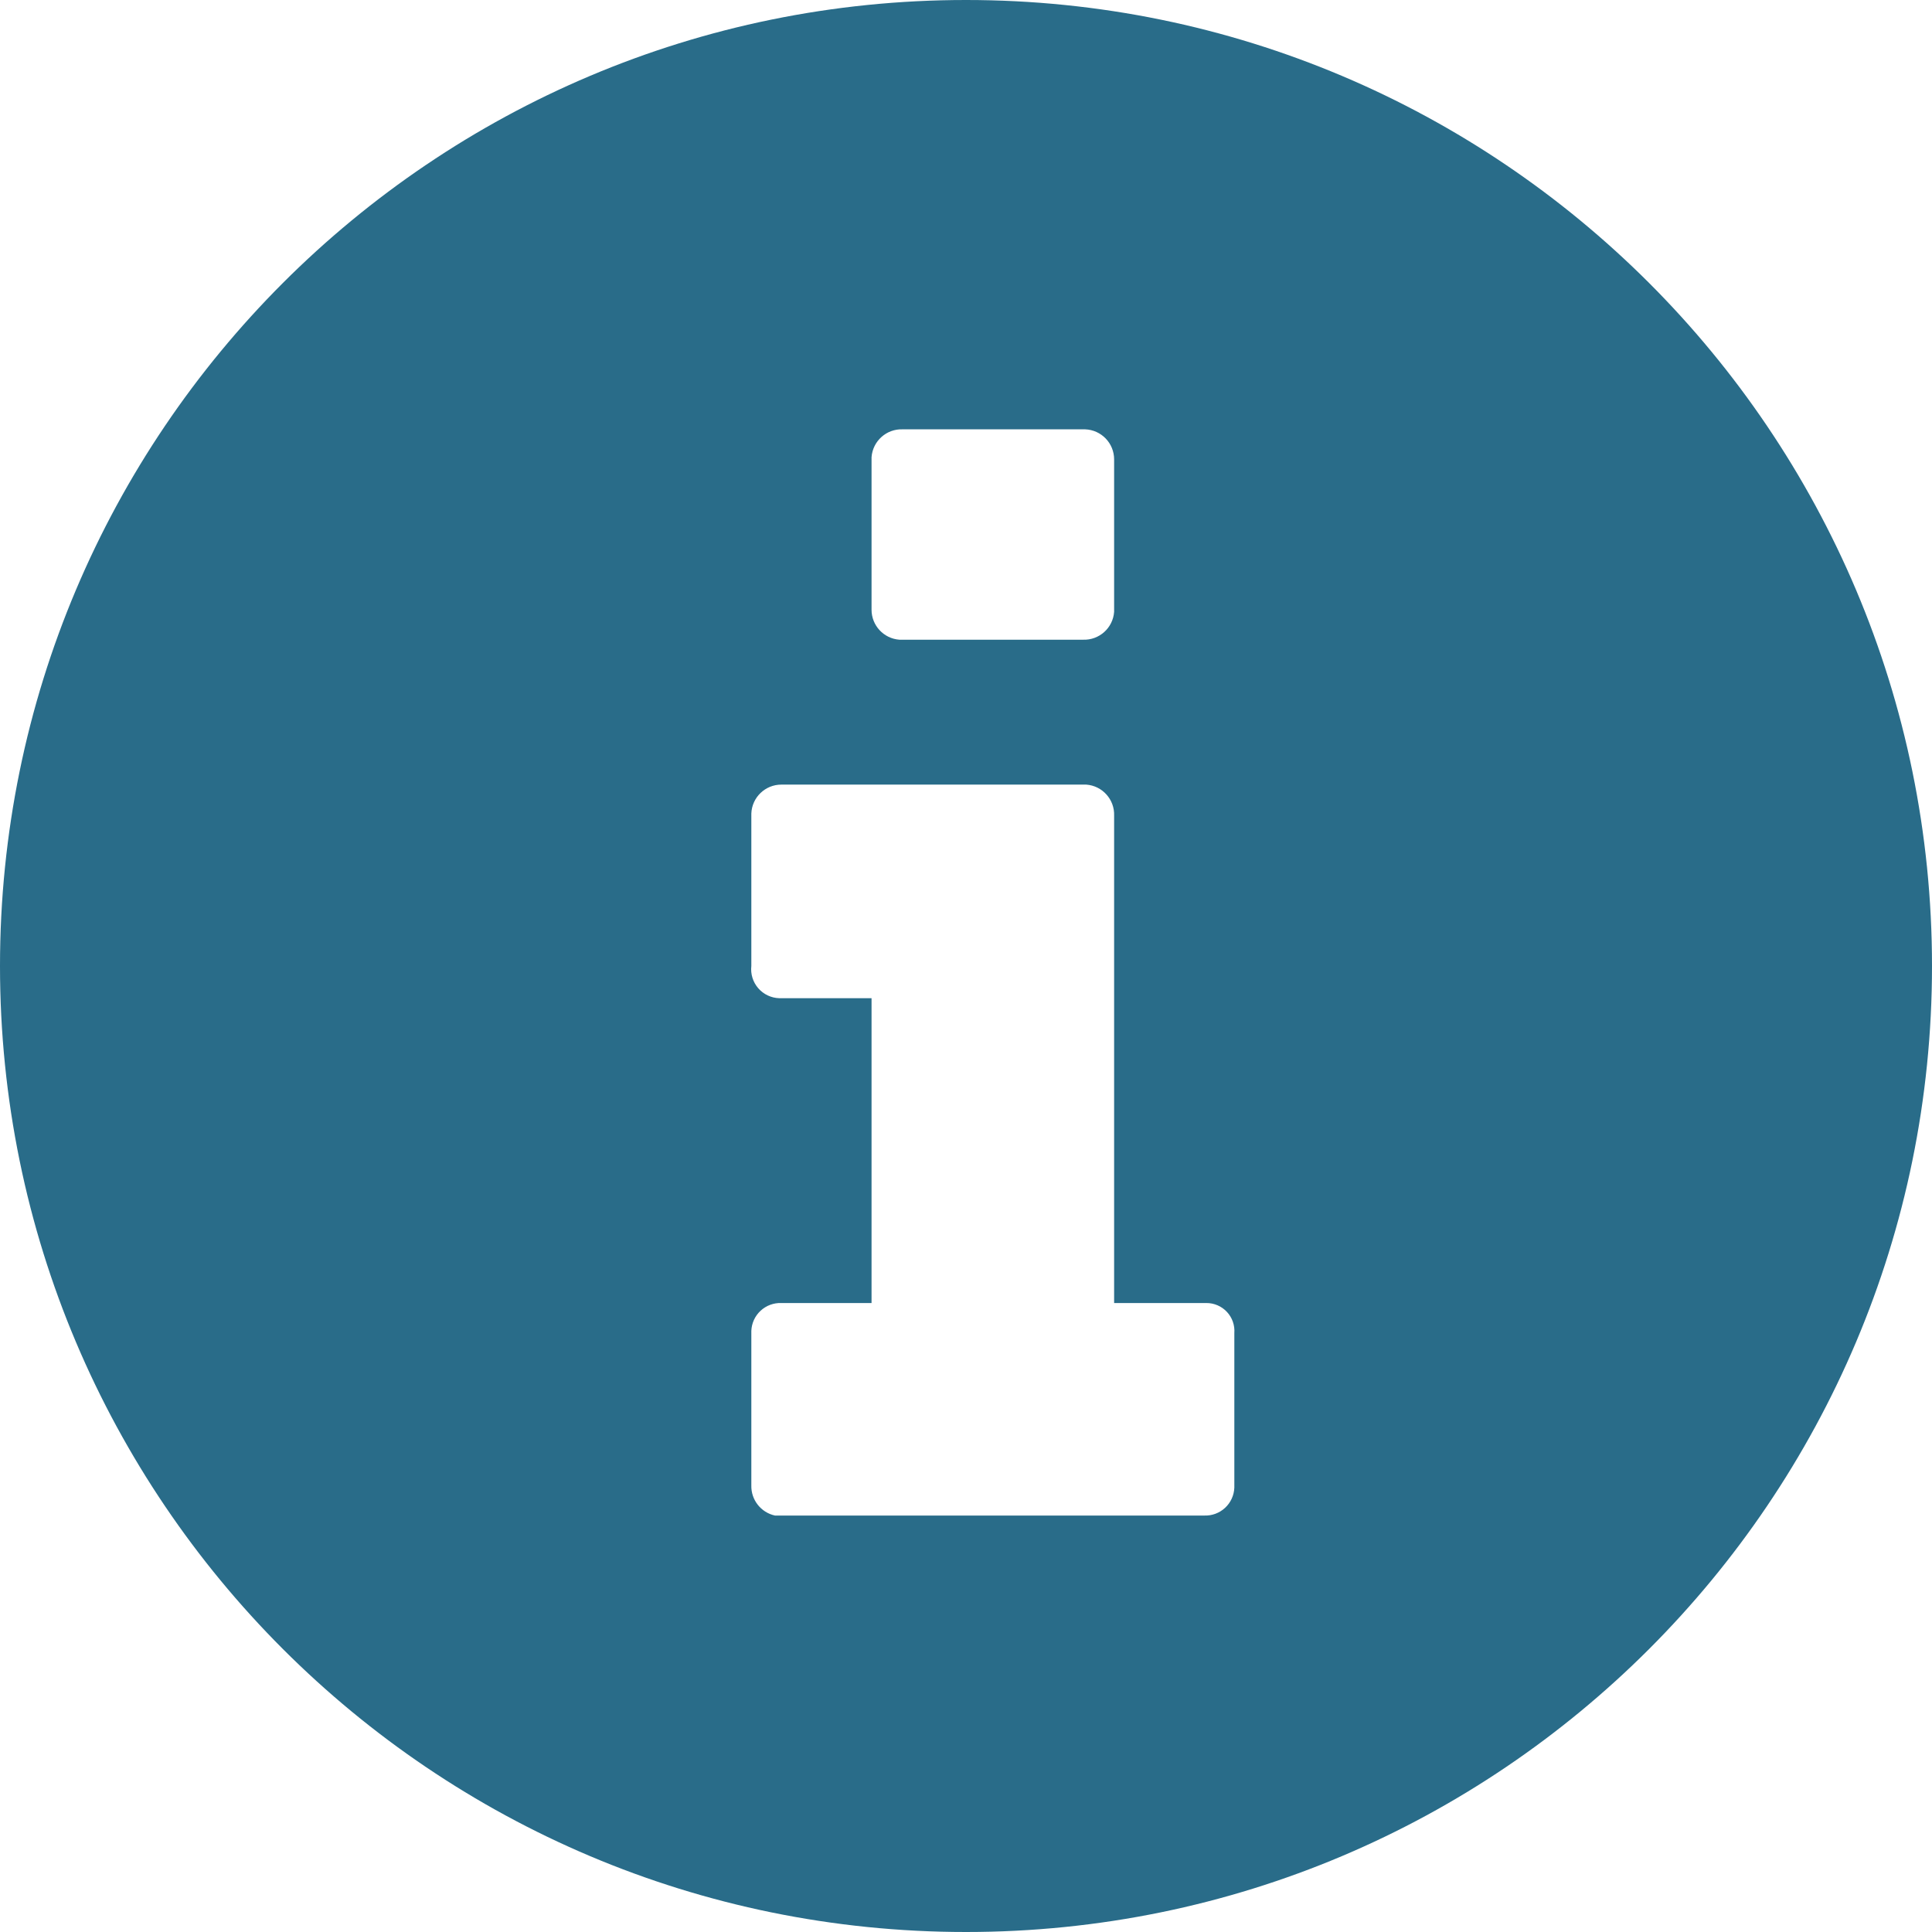
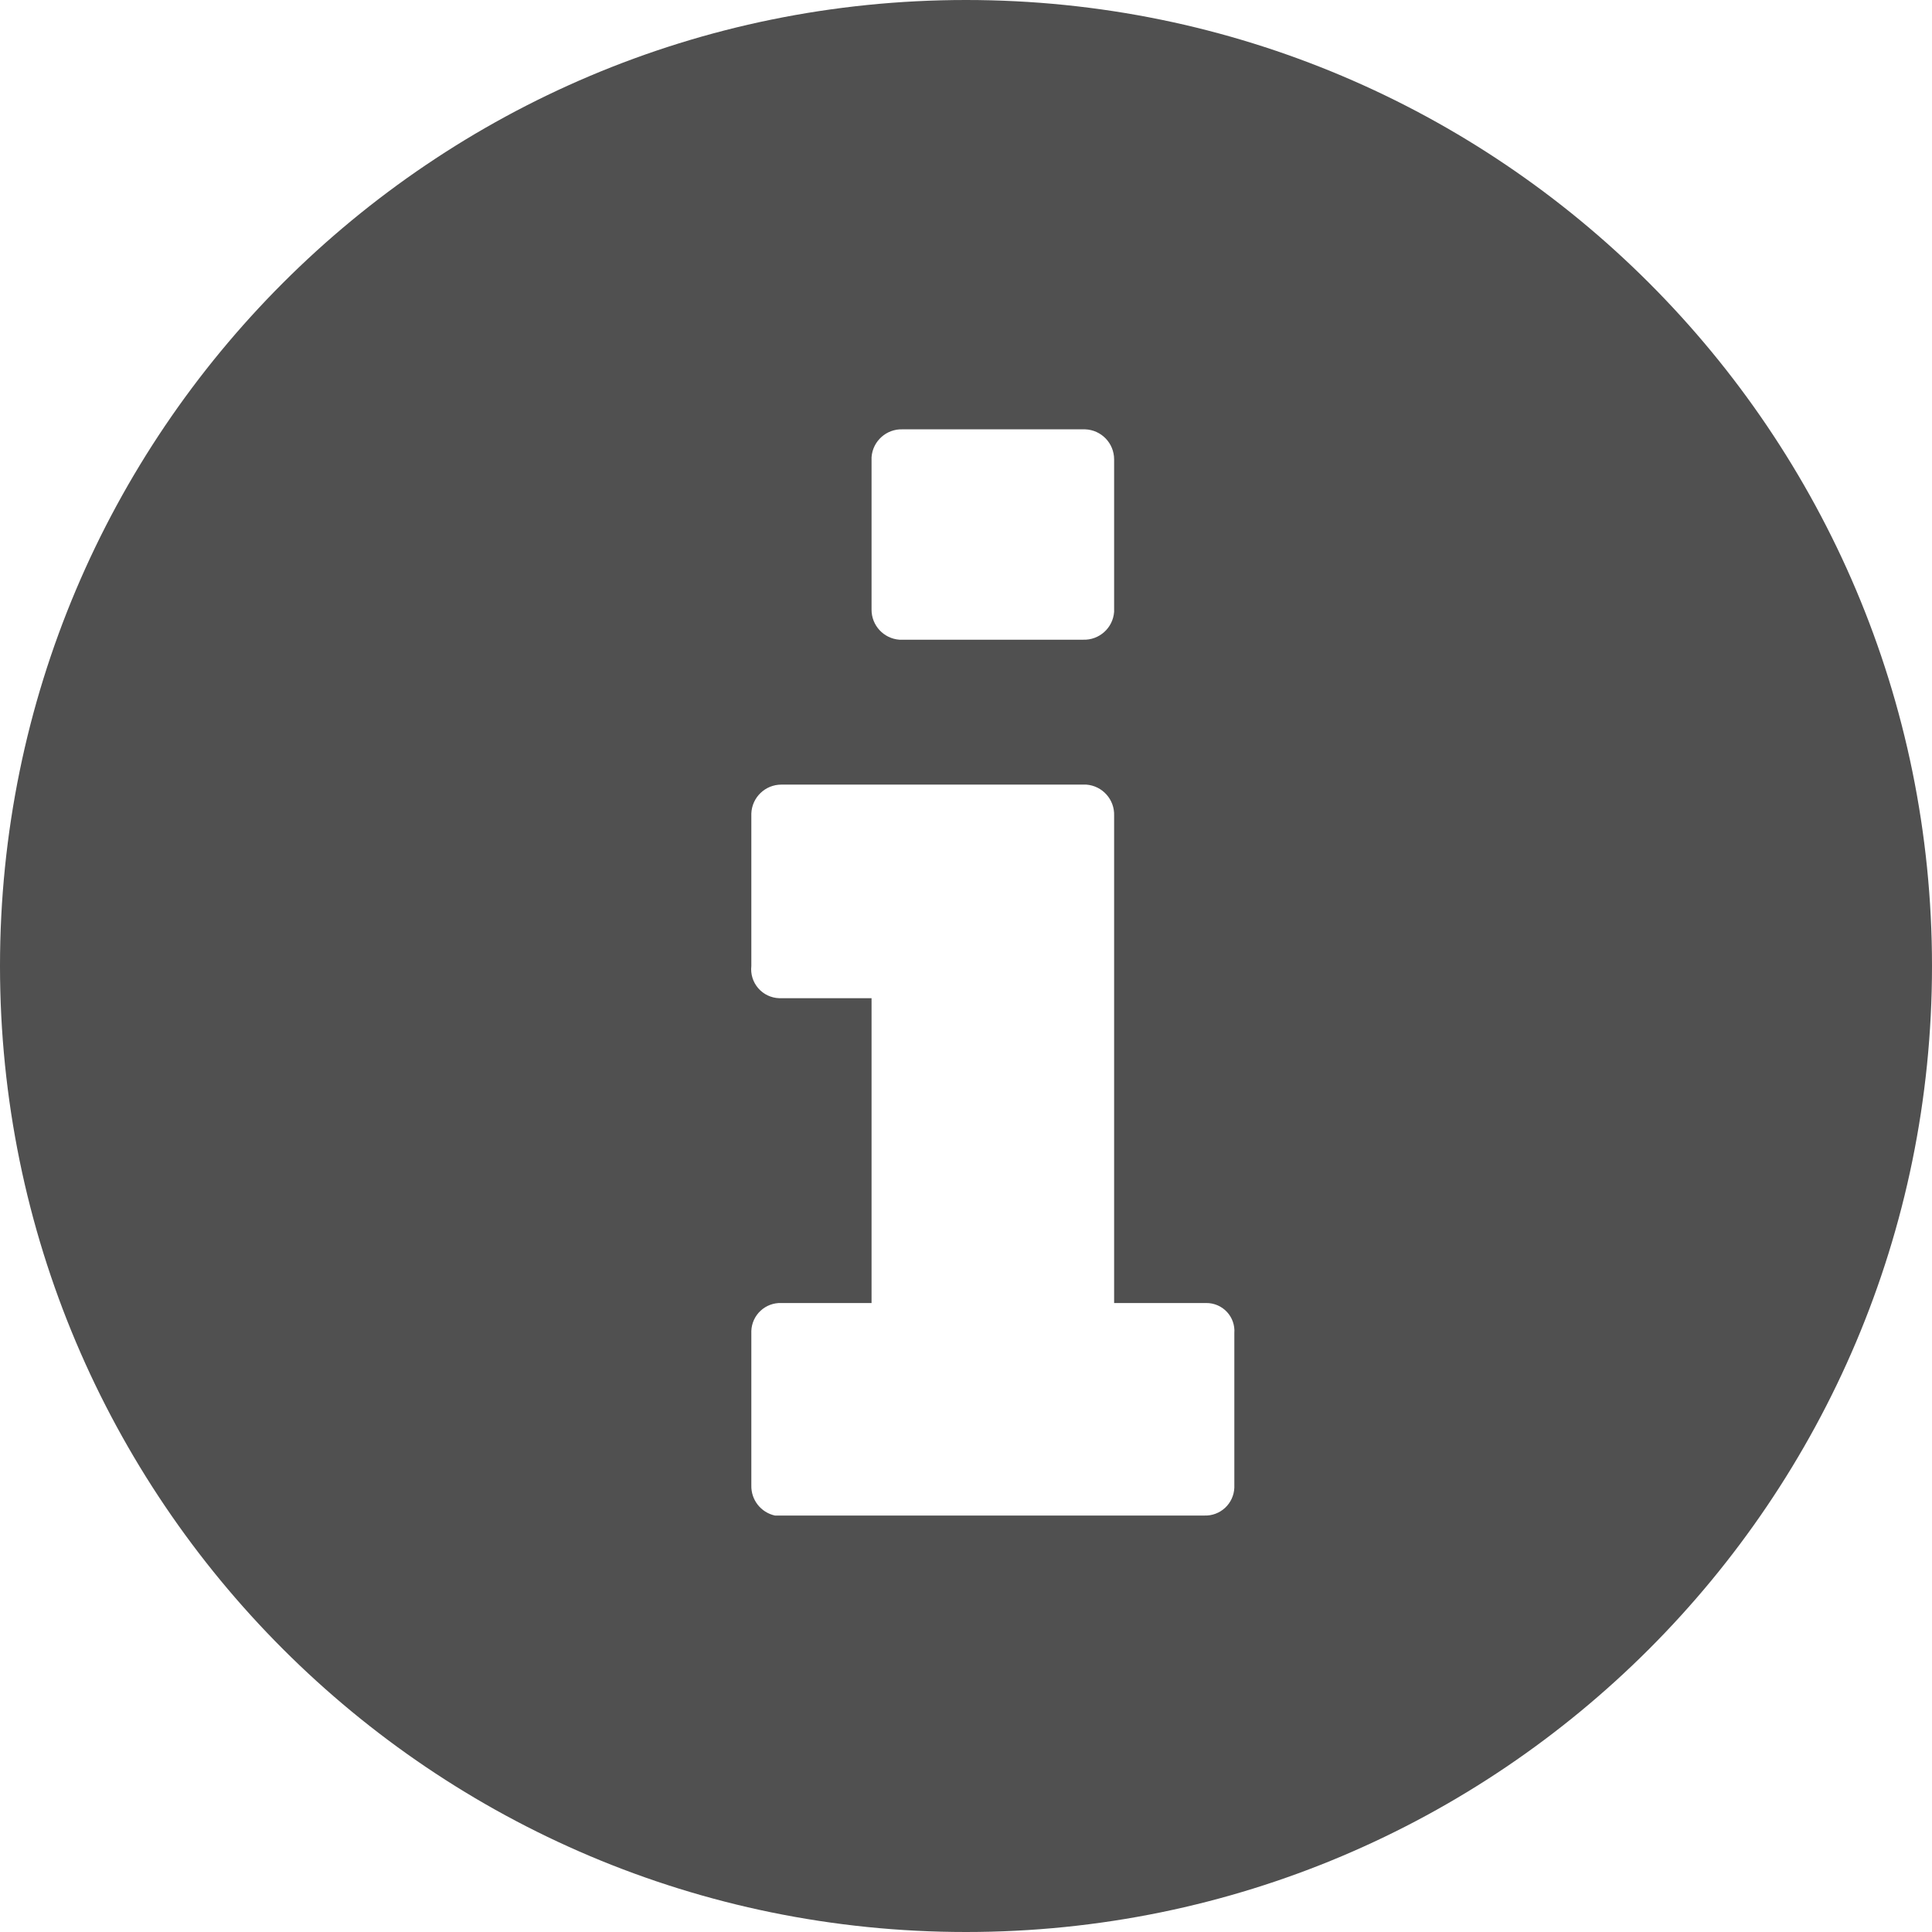
<svg xmlns="http://www.w3.org/2000/svg" viewBox="0 0 18 18">
-   <path fill="#296c89" d="M9,0a9,9,0,1,0,9,9A9,9,0,0,0,9,0ZM8.41,4h1.7a.28.28,0,0,1,.27.28V5.7h0v0a.28.28,0,0,1-.29.26H8.38a.28.28,0,0,1-.26-.28V4.26A.28.28,0,0,1,8.41,4Zm2.81,10.12h-4A.28.28,0,0,1,7,13.84V12.4a.27.27,0,0,1,.28-.26h.84V9.3H7.26A.27.27,0,0,1,7,9V7.58a.28.28,0,0,1,.28-.27h2.84a.28.28,0,0,1,.26.29v4.54h.86a.26.26,0,0,1,.26.28v1.44A.27.27,0,0,1,11.22,14.12Z" />
+   <path fill="#505050" d="M9,0a9,9,0,1,0,9,9A9,9,0,0,0,9,0ZM8.41,4h1.7a.28.28,0,0,1,.27.28V5.7h0v0a.28.28,0,0,1-.29.26H8.38a.28.28,0,0,1-.26-.28V4.26A.28.28,0,0,1,8.41,4Zm2.81,10.12h-4A.28.28,0,0,1,7,13.84V12.4a.27.27,0,0,1,.28-.26h.84V9.3H7.26A.27.27,0,0,1,7,9V7.58a.28.28,0,0,1,.28-.27h2.84a.28.28,0,0,1,.26.29v4.54h.86a.26.26,0,0,1,.26.28v1.44A.27.27,0,0,1,11.22,14.12Z" />
</svg>
